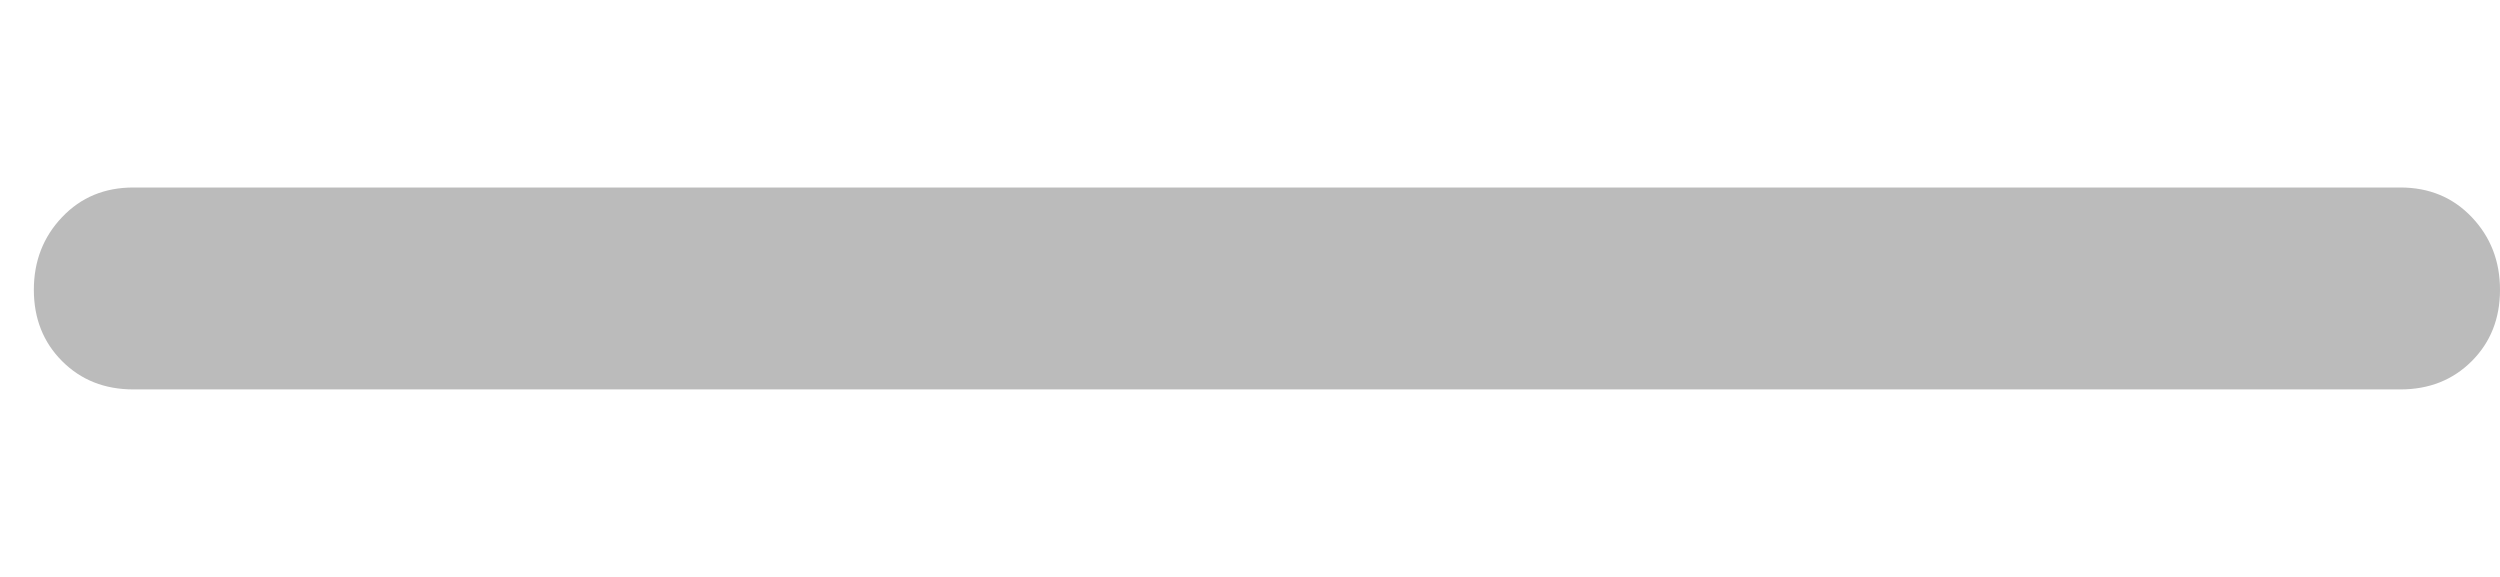
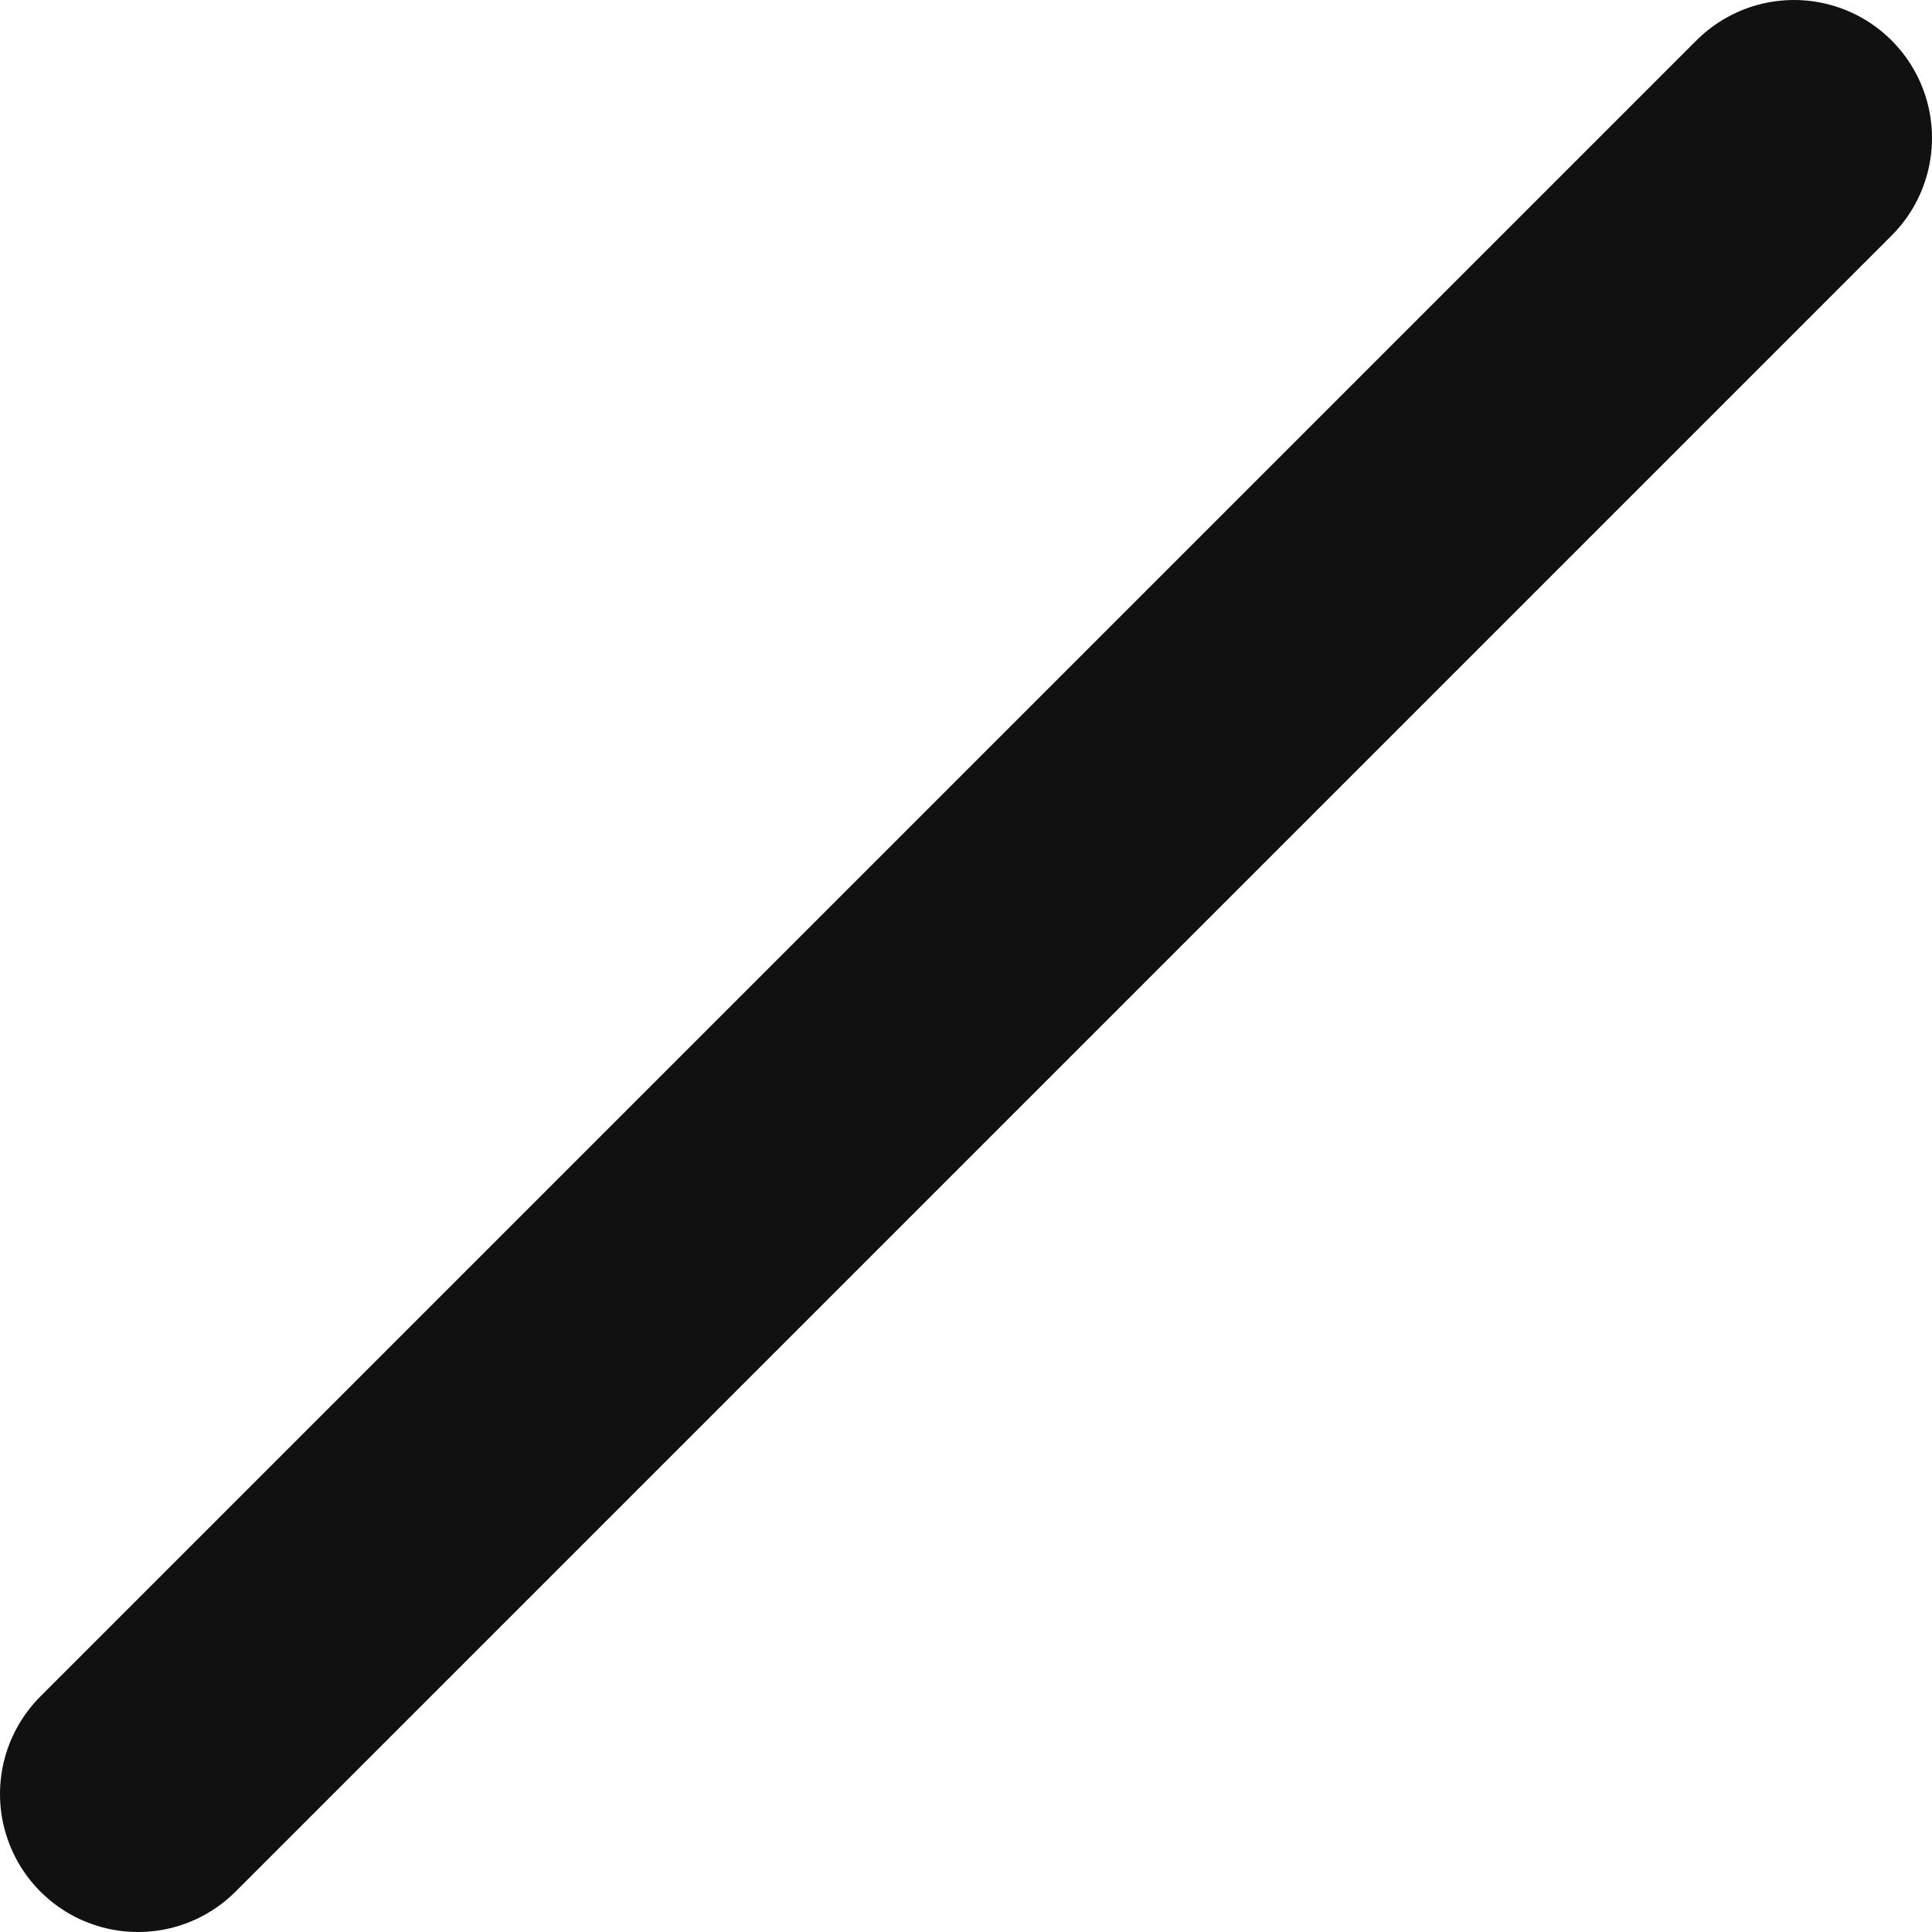
- <svg xmlns="http://www.w3.org/2000/svg" width="13" height="3" viewBox="0 0 13 3" fill="none">
-   <path d="M0.694 2.025C0.544 2.025 0.421 1.976 0.323 1.878C0.225 1.78 0.176 1.656 0.176 1.507C0.176 1.358 0.225 1.232 0.323 1.129C0.421 1.026 0.544 0.975 0.694 0.975H12.482C12.631 0.975 12.755 1.026 12.853 1.129C12.951 1.232 13 1.358 13 1.507C13 1.656 12.951 1.78 12.853 1.878C12.755 1.976 12.631 2.025 12.482 2.025H0.694Z" fill="#BBBBBB" />
+ <svg xmlns="http://www.w3.org/2000/svg" width="14" height="14" viewBox="0 0 14 14" fill="none">
+   <path d="M13 1L1 13" stroke="#111111" stroke-width="2" stroke-linecap="round" stroke-linejoin="round" />
</svg>
